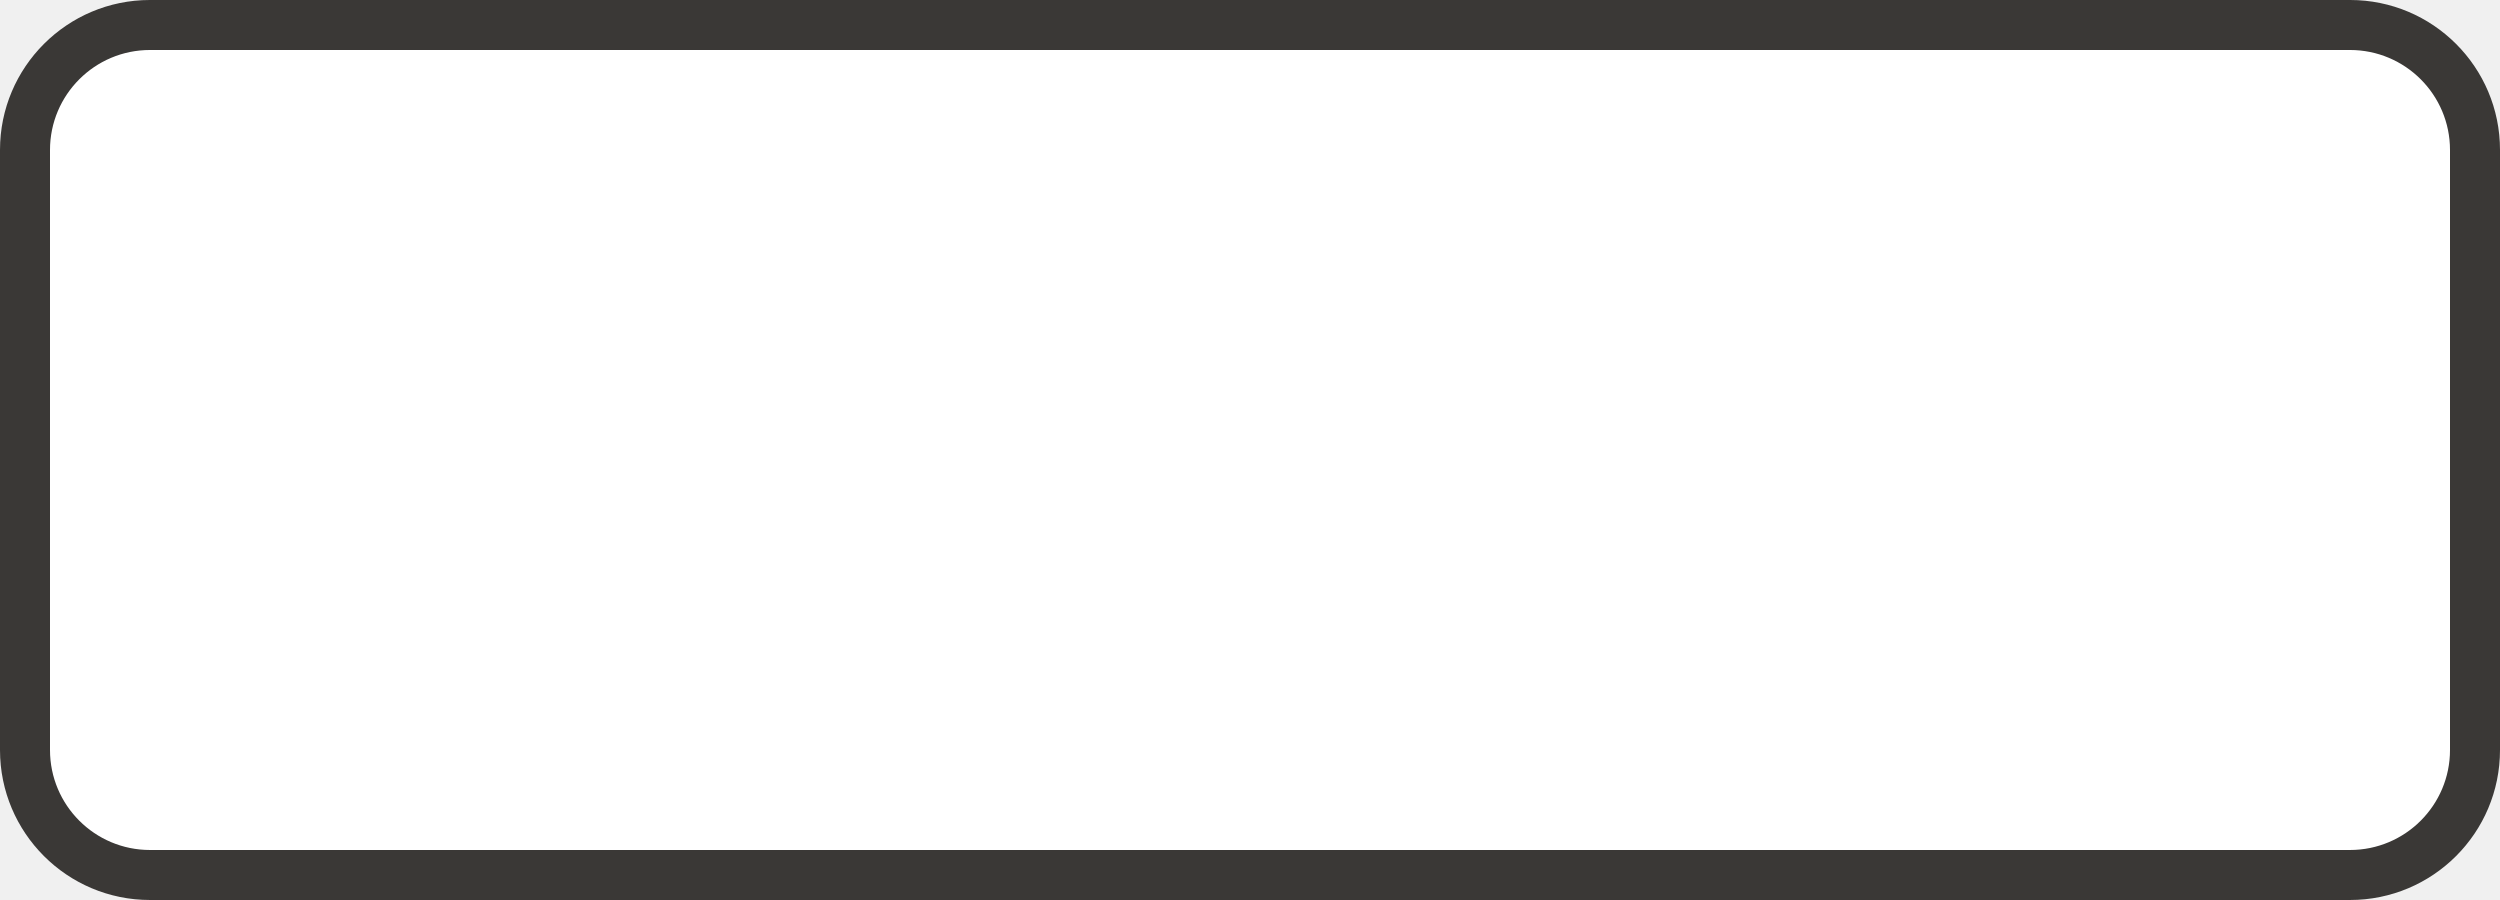
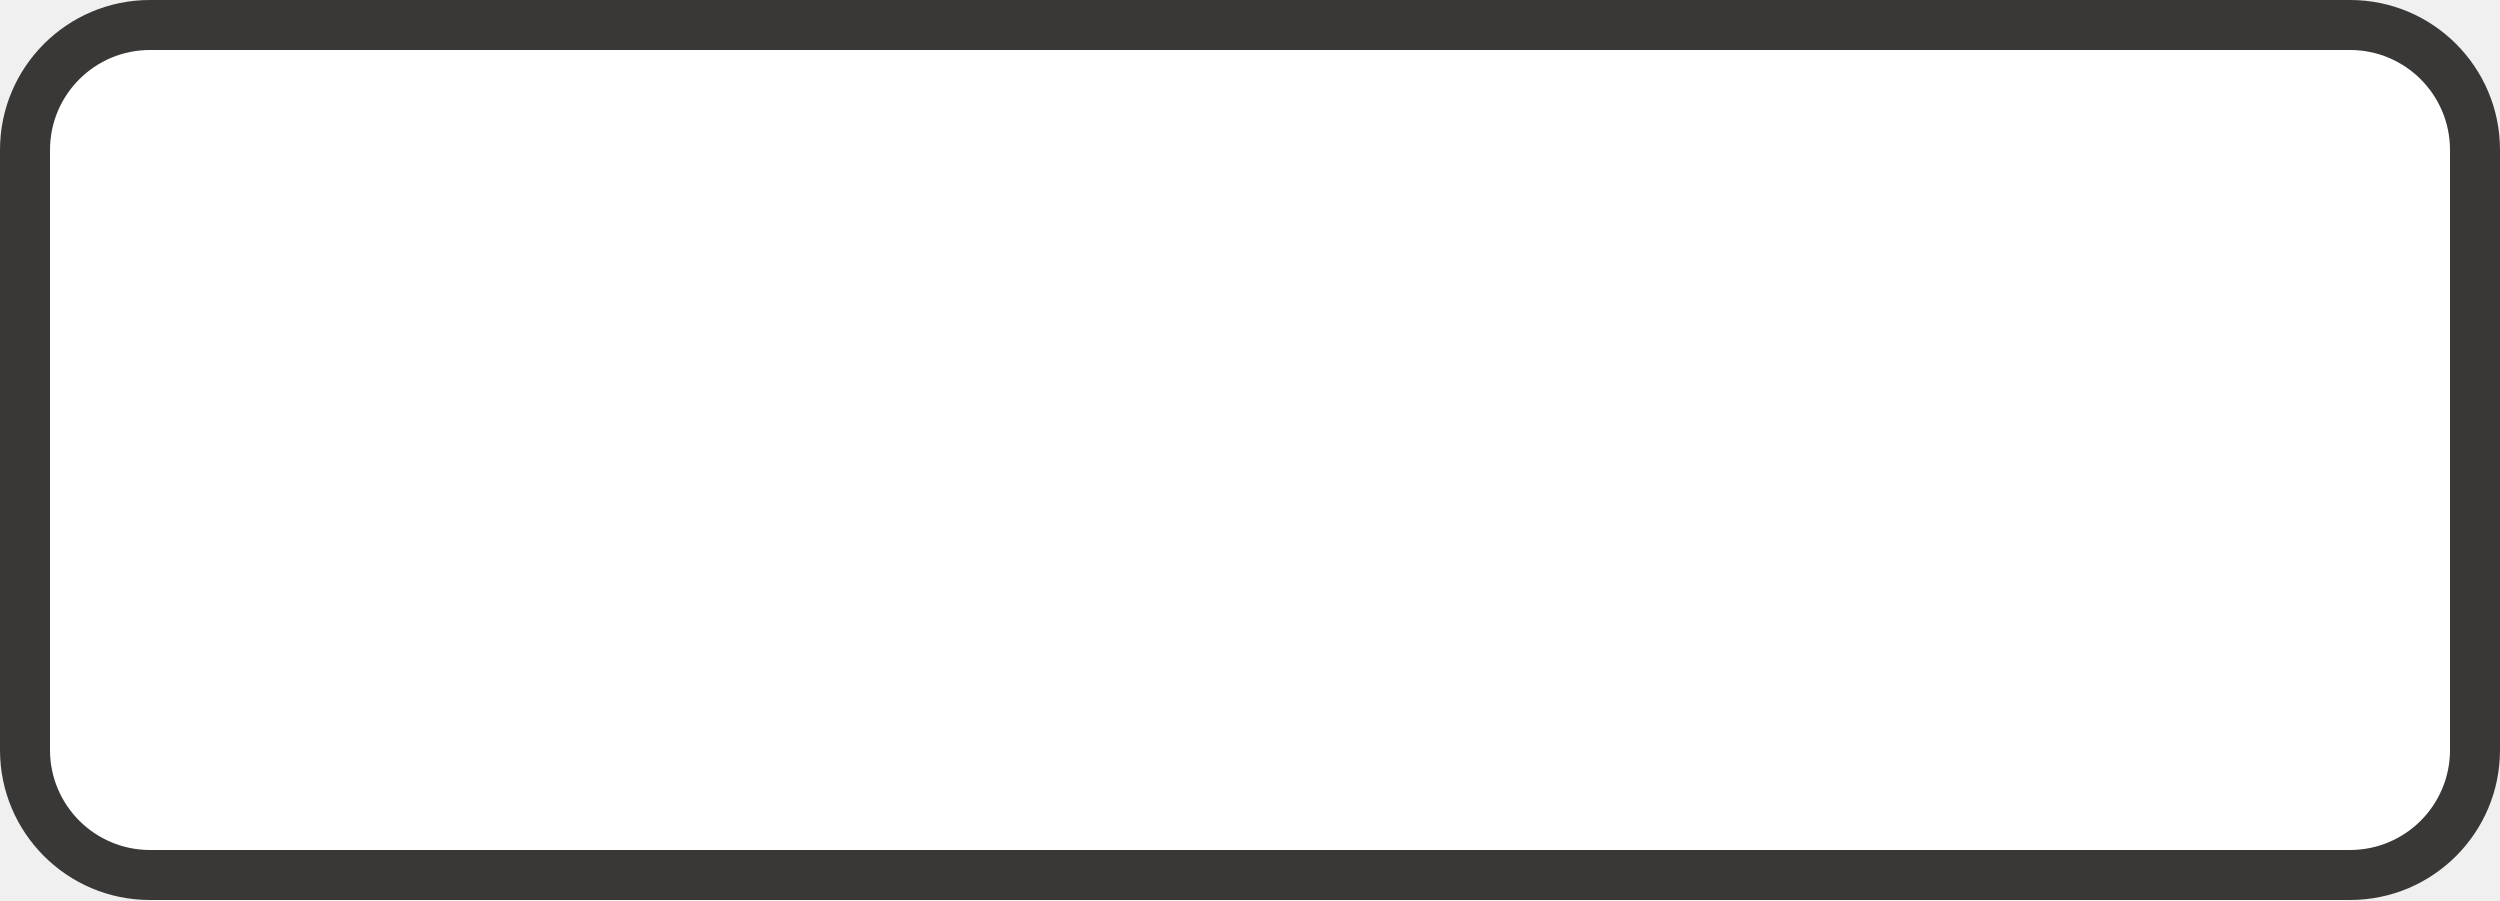
- <svg xmlns="http://www.w3.org/2000/svg" viewBox="0 0 50 18" version="1.1" id="svg5088" height="18" width="50">
+ <svg xmlns="http://www.w3.org/2000/svg" viewBox="0 0 50 18" version="1.1" id="svg5088" height="15.3" width="42.5">
  <defs id="defs5090" />
  <g transform="translate(-54.99999,-941.3622)" id="layer1">
    <g id="generic-md-3" transform="translate(-180,480)">
      <g id="g6358">
        <rect style="color:#3a3836;display:inline;overflow:visible;visibility:visible;fill:#3a3836;fill-opacity:1;fill-rule:evenodd;stroke:none;stroke-width:1.185;marker:none;enable-background:accumulate" id="rect3455" width="50" height="18" x="235" y="461.362" ry="3" rx="3" />
        <rect y="462.362" x="236" height="16" width="48" id="rect3457" style="color:#3a3836;display:inline;overflow:visible;visibility:visible;fill:#ffffff;fill-opacity:1;fill-rule:evenodd;stroke:none;stroke-width:1.204;marker:none;enable-background:accumulate" ry="2" rx="2" />
      </g>
    </g>
  </g>
</svg>
